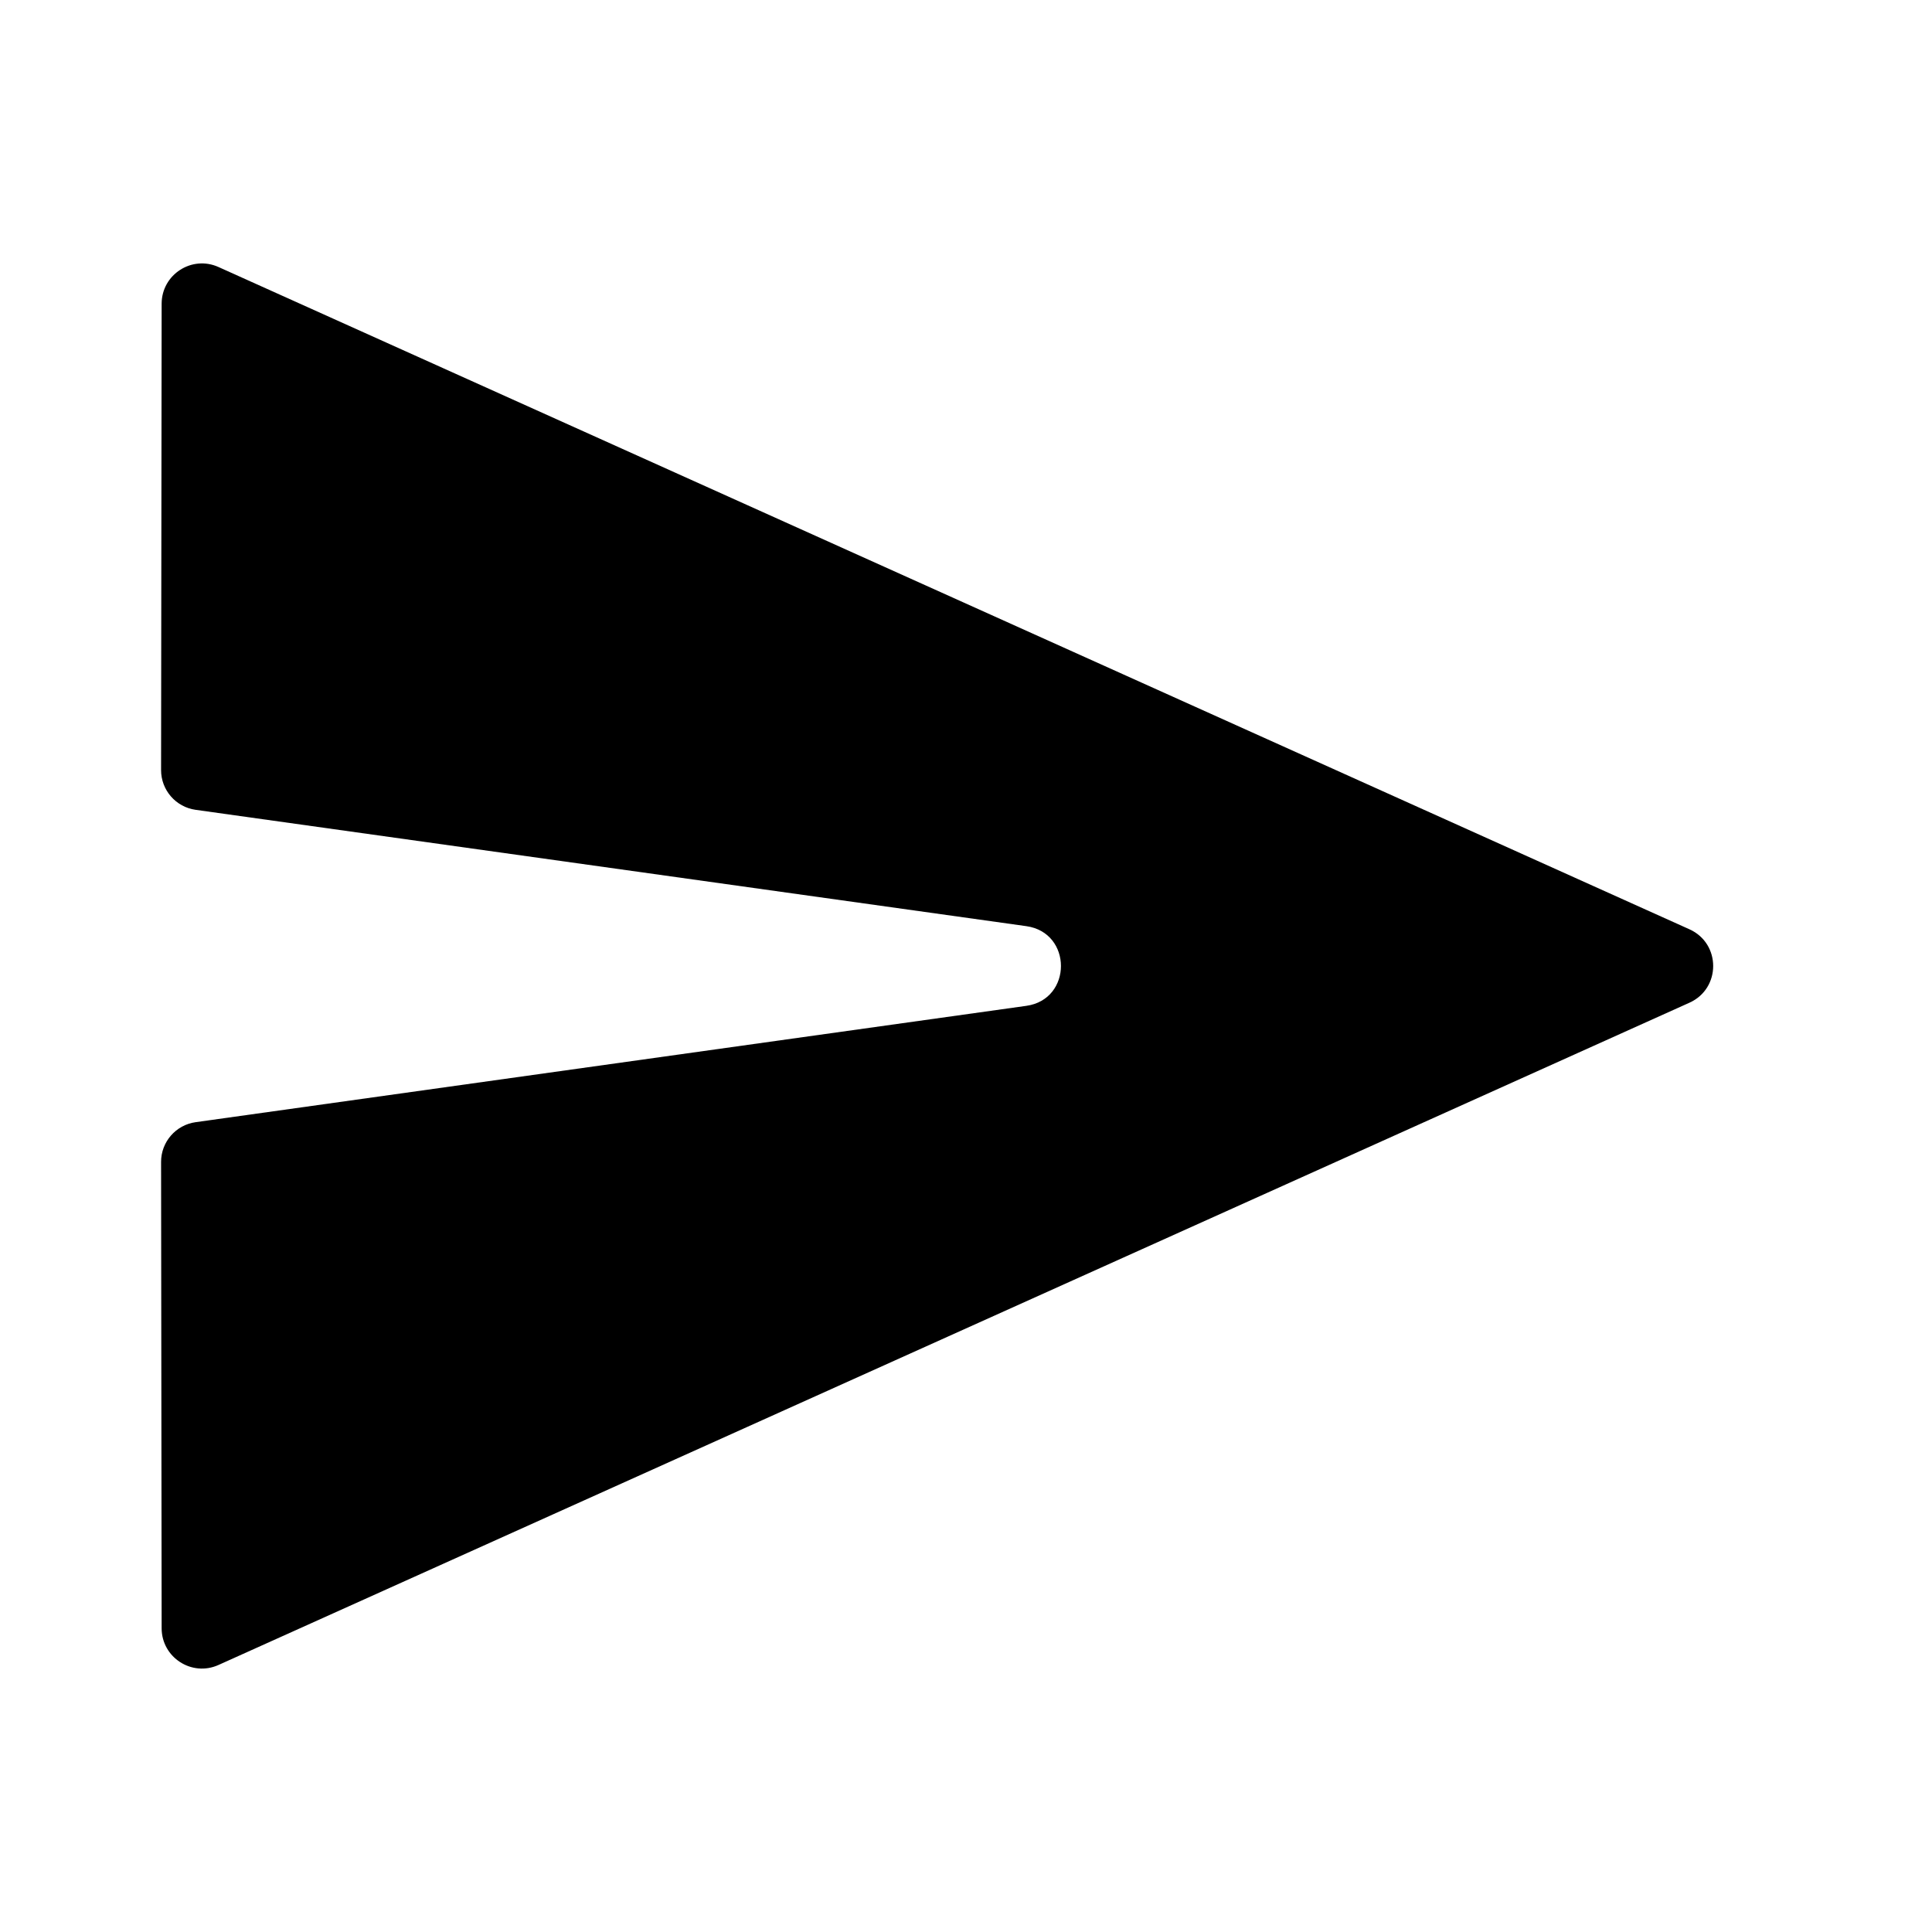
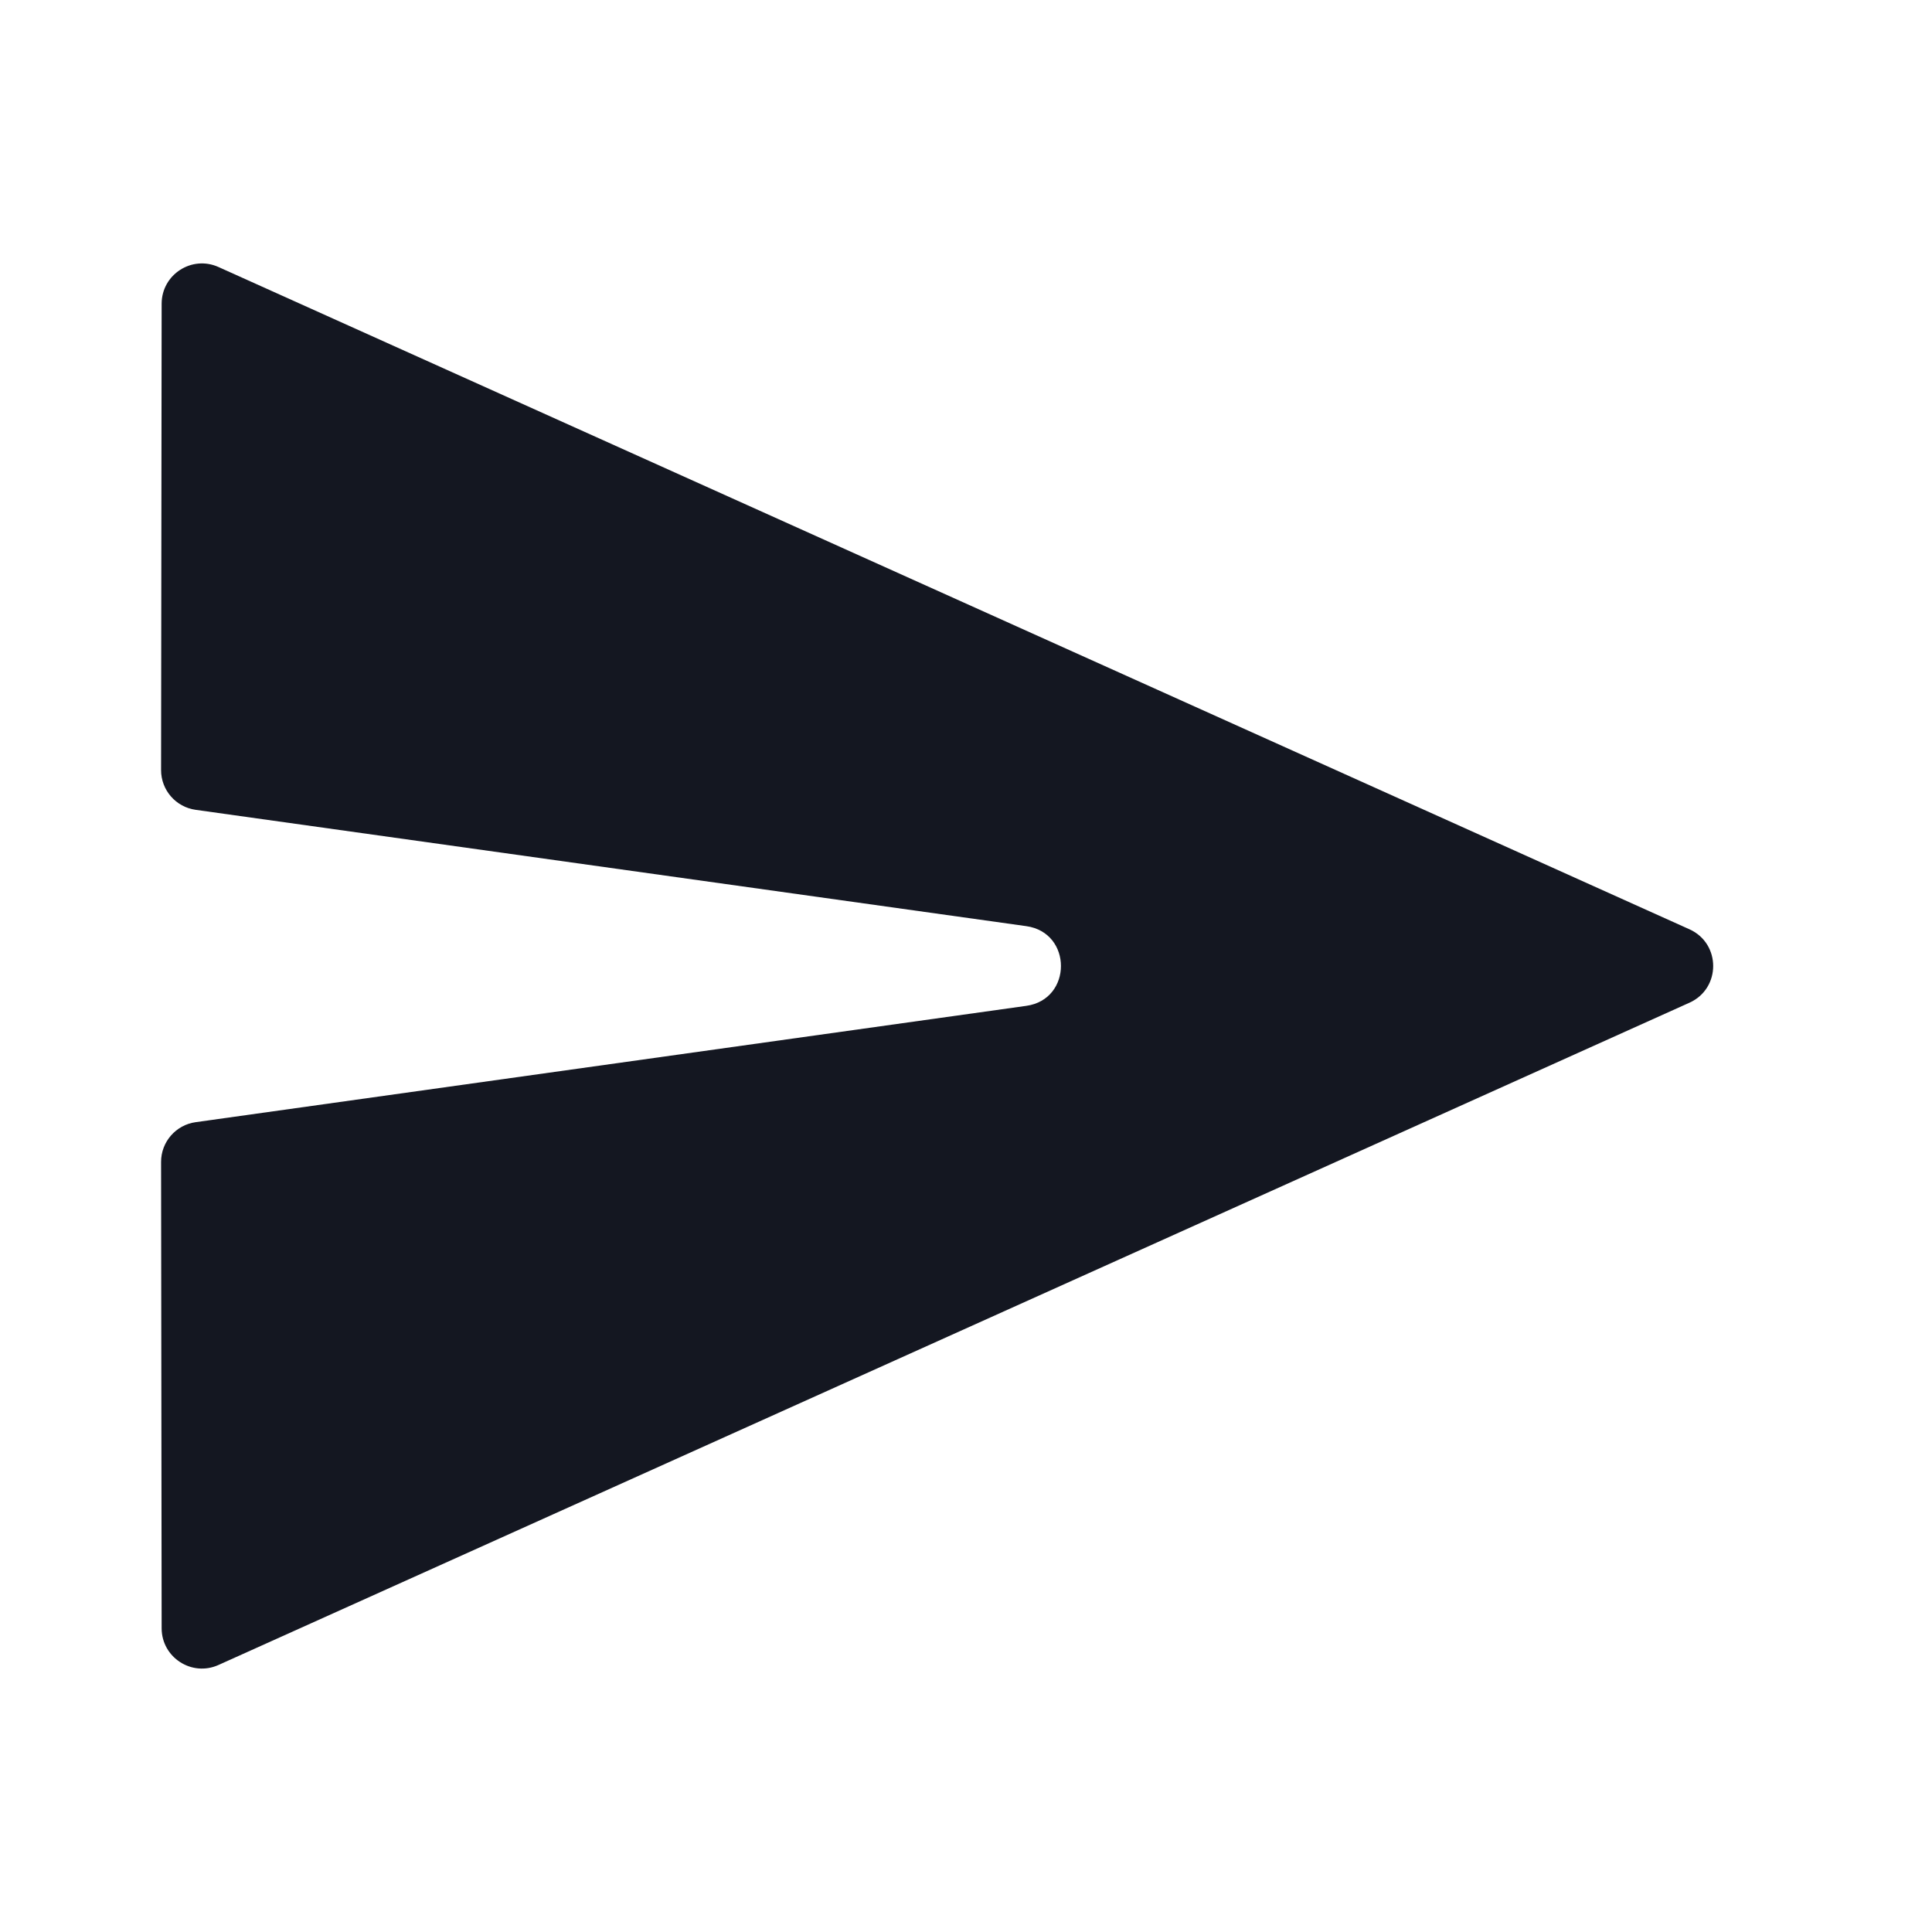
<svg xmlns="http://www.w3.org/2000/svg" width="24" height="24" viewBox="0 0 24 24" fill="none">
-   <path d="M2.008 20.228C2.009 20.59 2.383 20.832 2.714 20.683L20.987 12.456C21.38 12.279 21.38 11.721 20.987 11.544L2.714 3.317C2.383 3.168 2.009 3.41 2.008 3.772L2.001 9.565C2 9.814 2.184 10.026 2.431 10.06L12.749 11.505C13.323 11.585 13.323 12.415 12.749 12.495L2.431 13.94C2.184 13.974 2 14.186 2.001 14.435L2.008 20.228Z" fill="currentColor" />
+   <path d="M2.008 20.228C2.009 20.59 2.383 20.832 2.714 20.683L20.987 12.456C21.38 12.279 21.38 11.721 20.987 11.544L2.714 3.317C2.383 3.168 2.009 3.41 2.008 3.772L2.001 9.565C2 9.814 2.184 10.026 2.431 10.06L12.749 11.505C13.323 11.585 13.323 12.415 12.749 12.495L2.431 13.94C2.184 13.974 2 14.186 2.001 14.435L2.008 20.228Z" fill="#141721" />
</svg>
